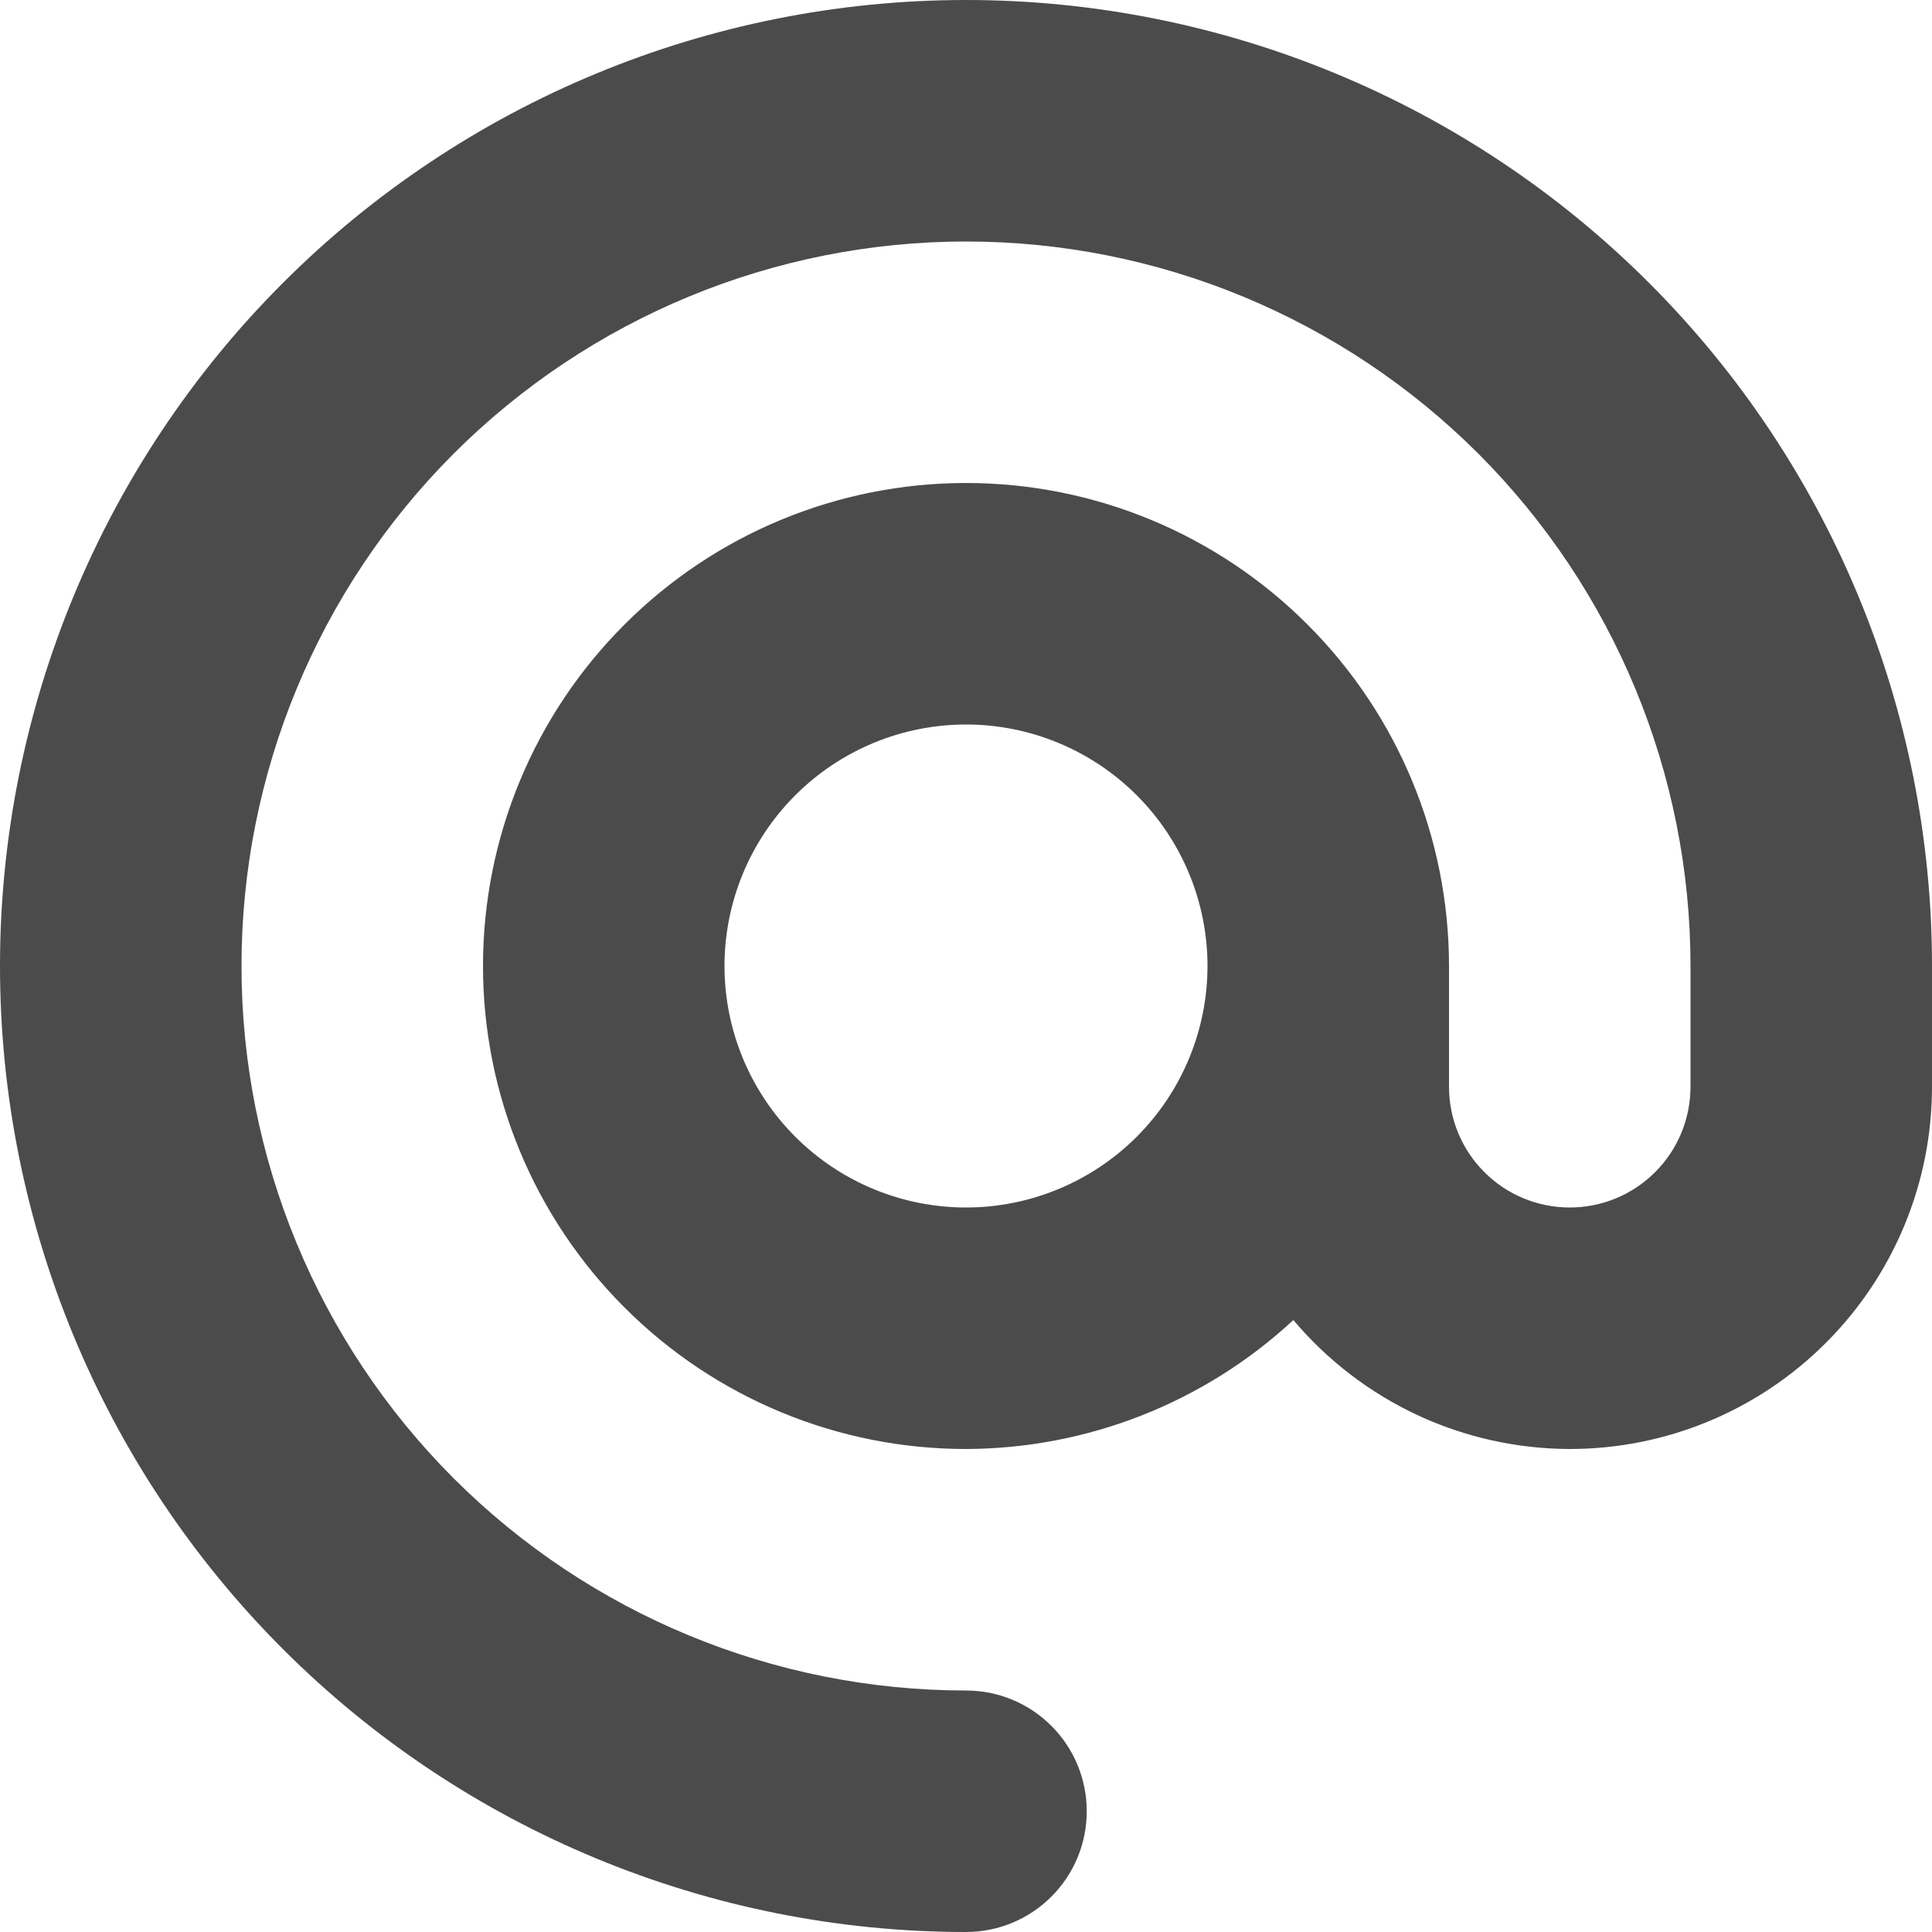
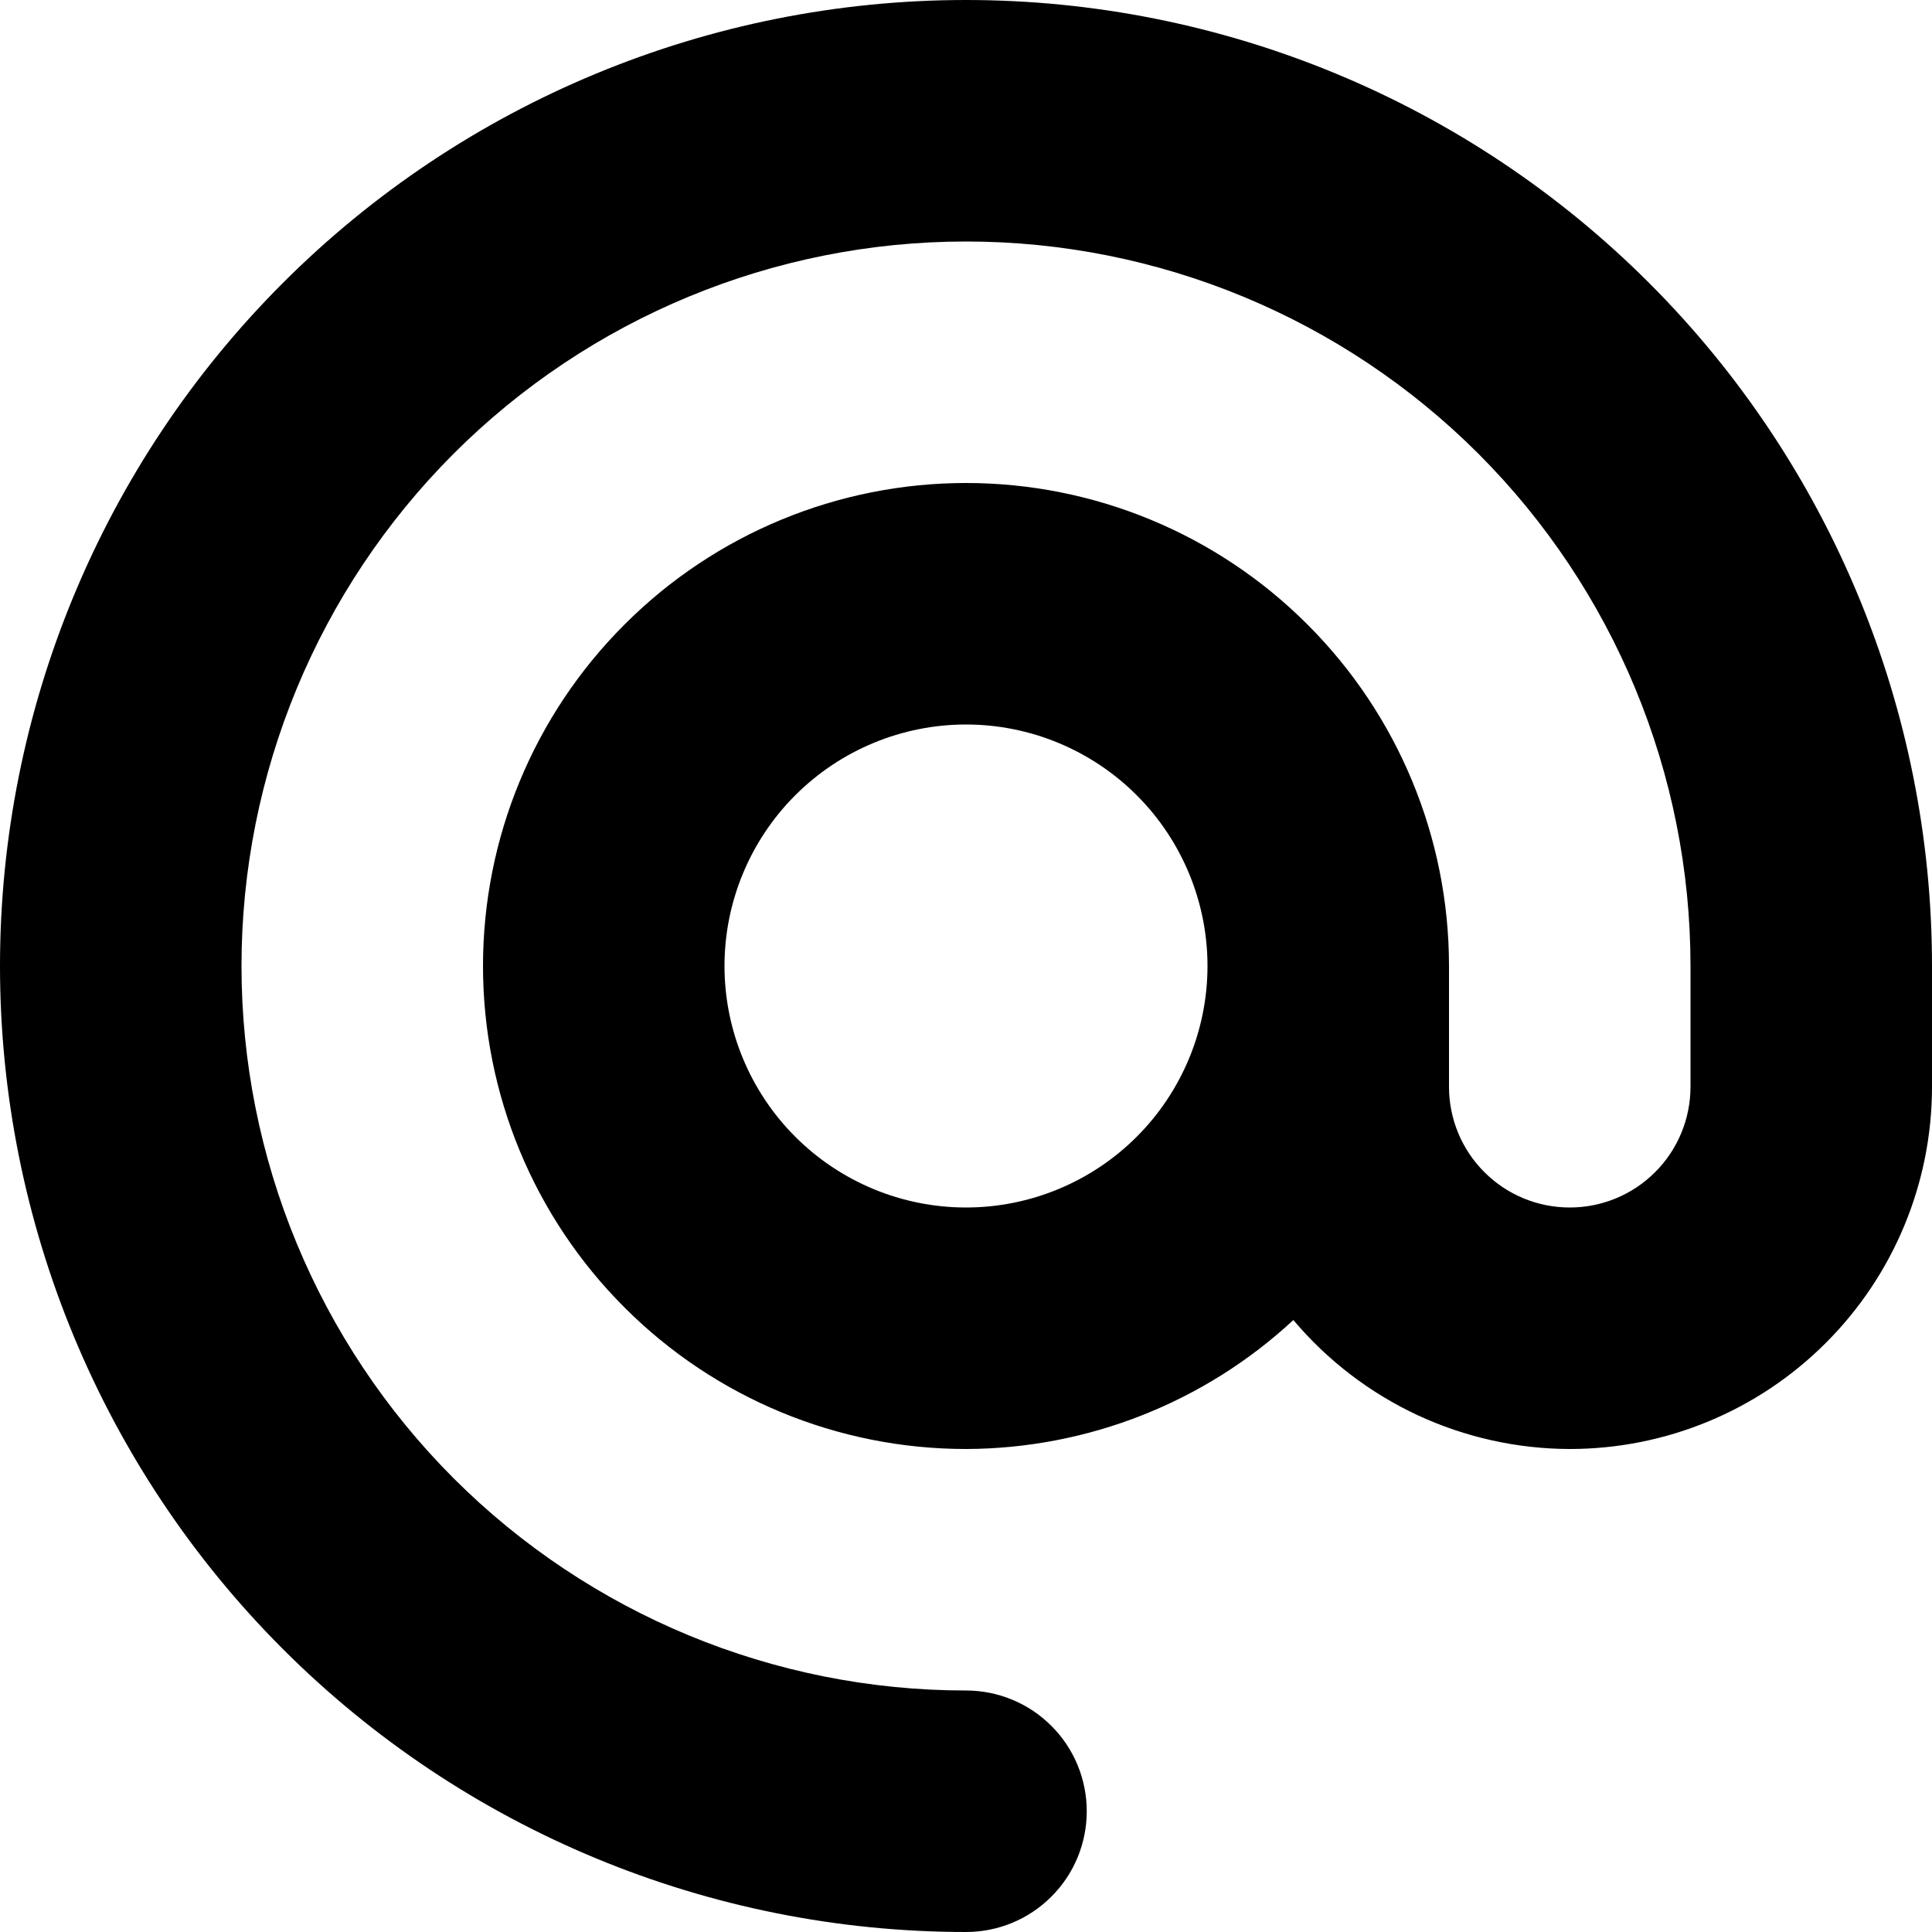
<svg xmlns="http://www.w3.org/2000/svg" width="16" height="16" viewBox="0 0 16 16" fill="none">
-   <path fill-rule="evenodd" clip-rule="evenodd" d="M8 0C5.878 0 3.843 0.843 2.343 2.343C0.843 3.843 0 5.878 0 8C0 10.122 0.843 12.157 2.343 13.657C3.843 15.157 5.878 16 8 16C8.265 16 8.52 15.895 8.707 15.707C8.895 15.52 9 15.265 9 15C9 14.735 8.895 14.48 8.707 14.293C8.52 14.105 8.265 14 8 14C6.409 14 4.883 13.368 3.757 12.243C2.632 11.117 2 9.591 2 8C2 6.409 2.632 4.883 3.757 3.757C4.883 2.632 6.409 2 8 2C9.591 2 11.117 2.632 12.243 3.757C13.368 4.883 14 6.409 14 8V9C14 9.265 13.895 9.52 13.707 9.707C13.52 9.895 13.265 10 13 10C12.735 10 12.48 9.895 12.293 9.707C12.105 9.52 12 9.265 12 9V8C12 6.939 11.579 5.922 10.828 5.172C10.078 4.421 9.061 4 8 4C6.939 4 5.922 4.421 5.172 5.172C4.421 5.922 4 6.939 4 8C4 9.061 4.421 10.078 5.172 10.828C5.922 11.579 6.939 12 8 12C9.006 11.997 9.974 11.616 10.711 10.932C10.992 11.265 11.342 11.534 11.738 11.719C12.133 11.903 12.564 11.999 13 12C13.796 12 14.559 11.684 15.121 11.121C15.684 10.559 16 9.796 16 9V8C16 5.878 15.157 3.843 13.657 2.343C12.157 0.843 10.122 0 8 0ZM8 6C8.53 6 9.039 6.211 9.414 6.586C9.789 6.961 10 7.47 10 8C10 8.53 9.789 9.039 9.414 9.414C9.039 9.789 8.53 10 8 10C7.47 10 6.961 9.789 6.586 9.414C6.211 9.039 6 8.53 6 8C6 7.47 6.211 6.961 6.586 6.586C6.961 6.211 7.47 6 8 6Z" fill="#4B4B4B" />
+   <path fill-rule="evenodd" clip-rule="evenodd" d="M8 0C5.878 0 3.843 0.843 2.343 2.343C0.843 3.843 0 5.878 0 8C0 10.122 0.843 12.157 2.343 13.657C3.843 15.157 5.878 16 8 16C8.265 16 8.52 15.895 8.707 15.707C8.895 15.52 9 15.265 9 15C9 14.735 8.895 14.48 8.707 14.293C8.52 14.105 8.265 14 8 14C6.409 14 4.883 13.368 3.757 12.243C2.632 11.117 2 9.591 2 8C2 6.409 2.632 4.883 3.757 3.757C4.883 2.632 6.409 2 8 2C9.591 2 11.117 2.632 12.243 3.757C13.368 4.883 14 6.409 14 8V9C14 9.265 13.895 9.52 13.707 9.707C13.52 9.895 13.265 10 13 10C12.735 10 12.48 9.895 12.293 9.707C12.105 9.52 12 9.265 12 9V8C12 6.939 11.579 5.922 10.828 5.172C10.078 4.421 9.061 4 8 4C6.939 4 5.922 4.421 5.172 5.172C4.421 5.922 4 6.939 4 8C4 9.061 4.421 10.078 5.172 10.828C5.922 11.579 6.939 12 8 12C9.006 11.997 9.974 11.616 10.711 10.932C10.992 11.265 11.342 11.534 11.738 11.719C12.133 11.903 12.564 11.999 13 12C13.796 12 14.559 11.684 15.121 11.121C15.684 10.559 16 9.796 16 9V8C16 5.878 15.157 3.843 13.657 2.343C12.157 0.843 10.122 0 8 0ZM8 6C8.53 6 9.039 6.211 9.414 6.586C9.789 6.961 10 7.47 10 8C10 8.53 9.789 9.039 9.414 9.414C9.039 9.789 8.53 10 8 10C7.47 10 6.961 9.789 6.586 9.414C6.211 9.039 6 8.53 6 8C6 7.47 6.211 6.961 6.586 6.586C6.961 6.211 7.47 6 8 6Z" fill="currentColor" />
</svg>
